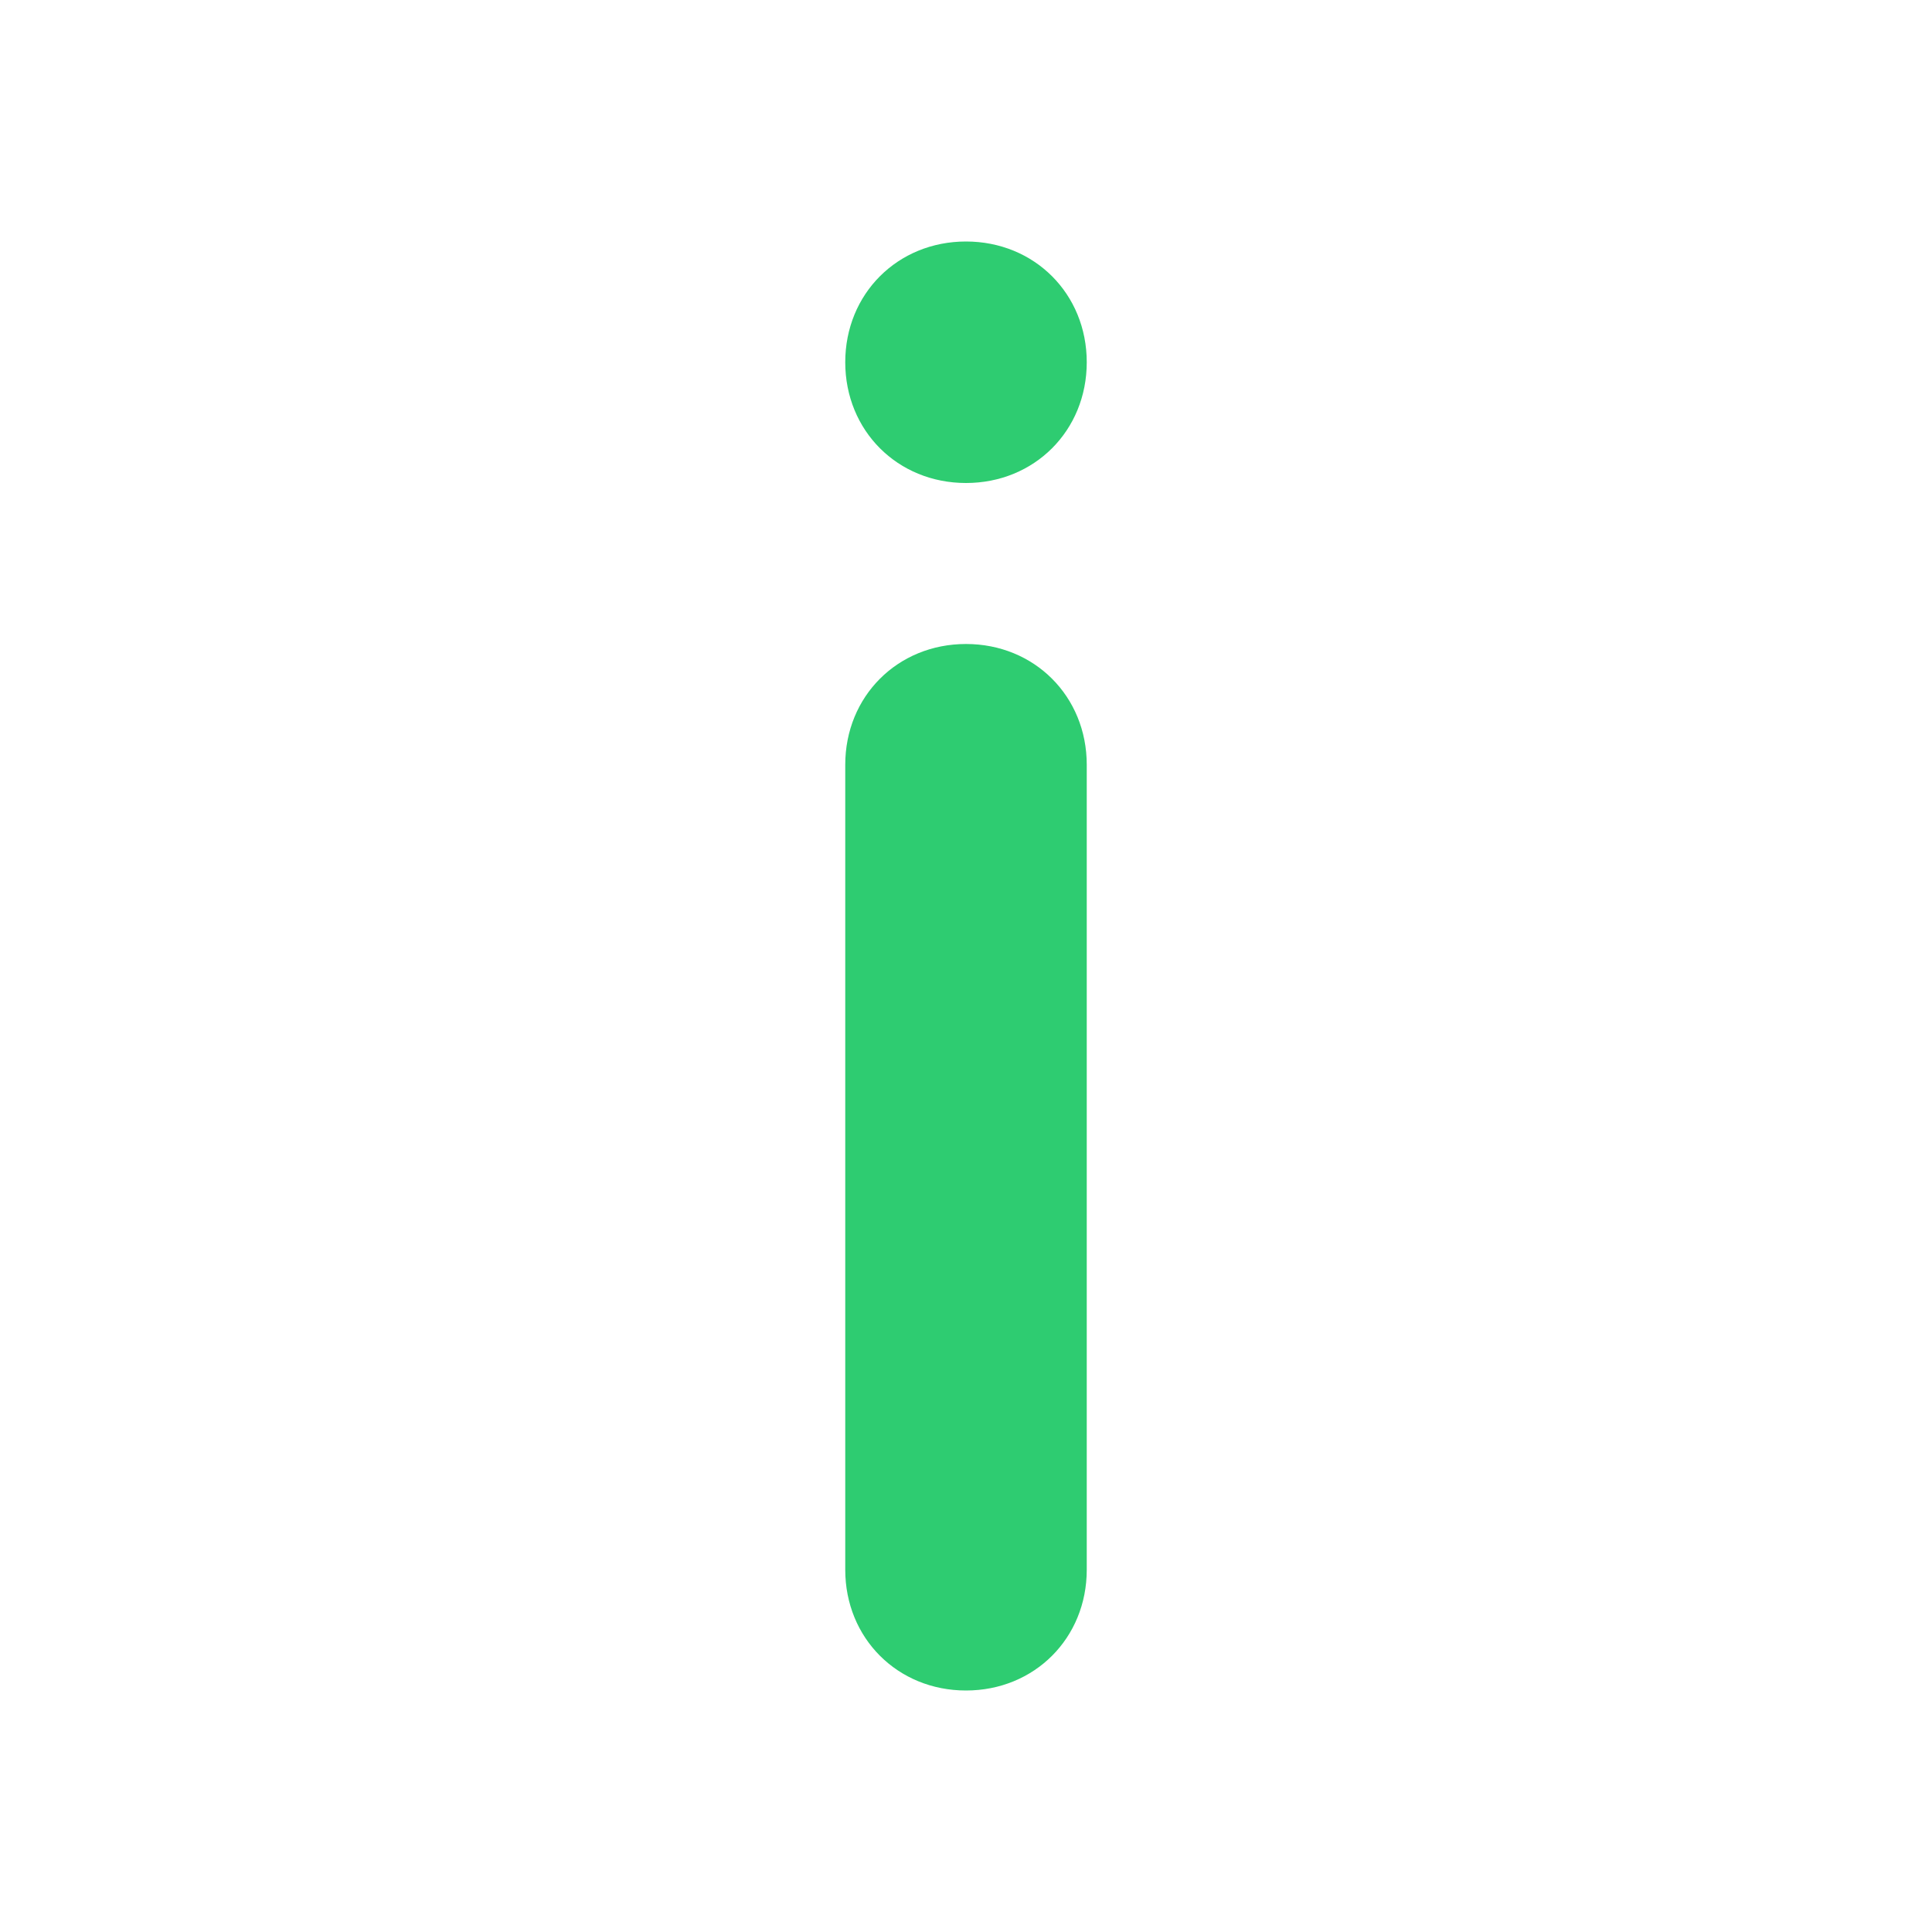
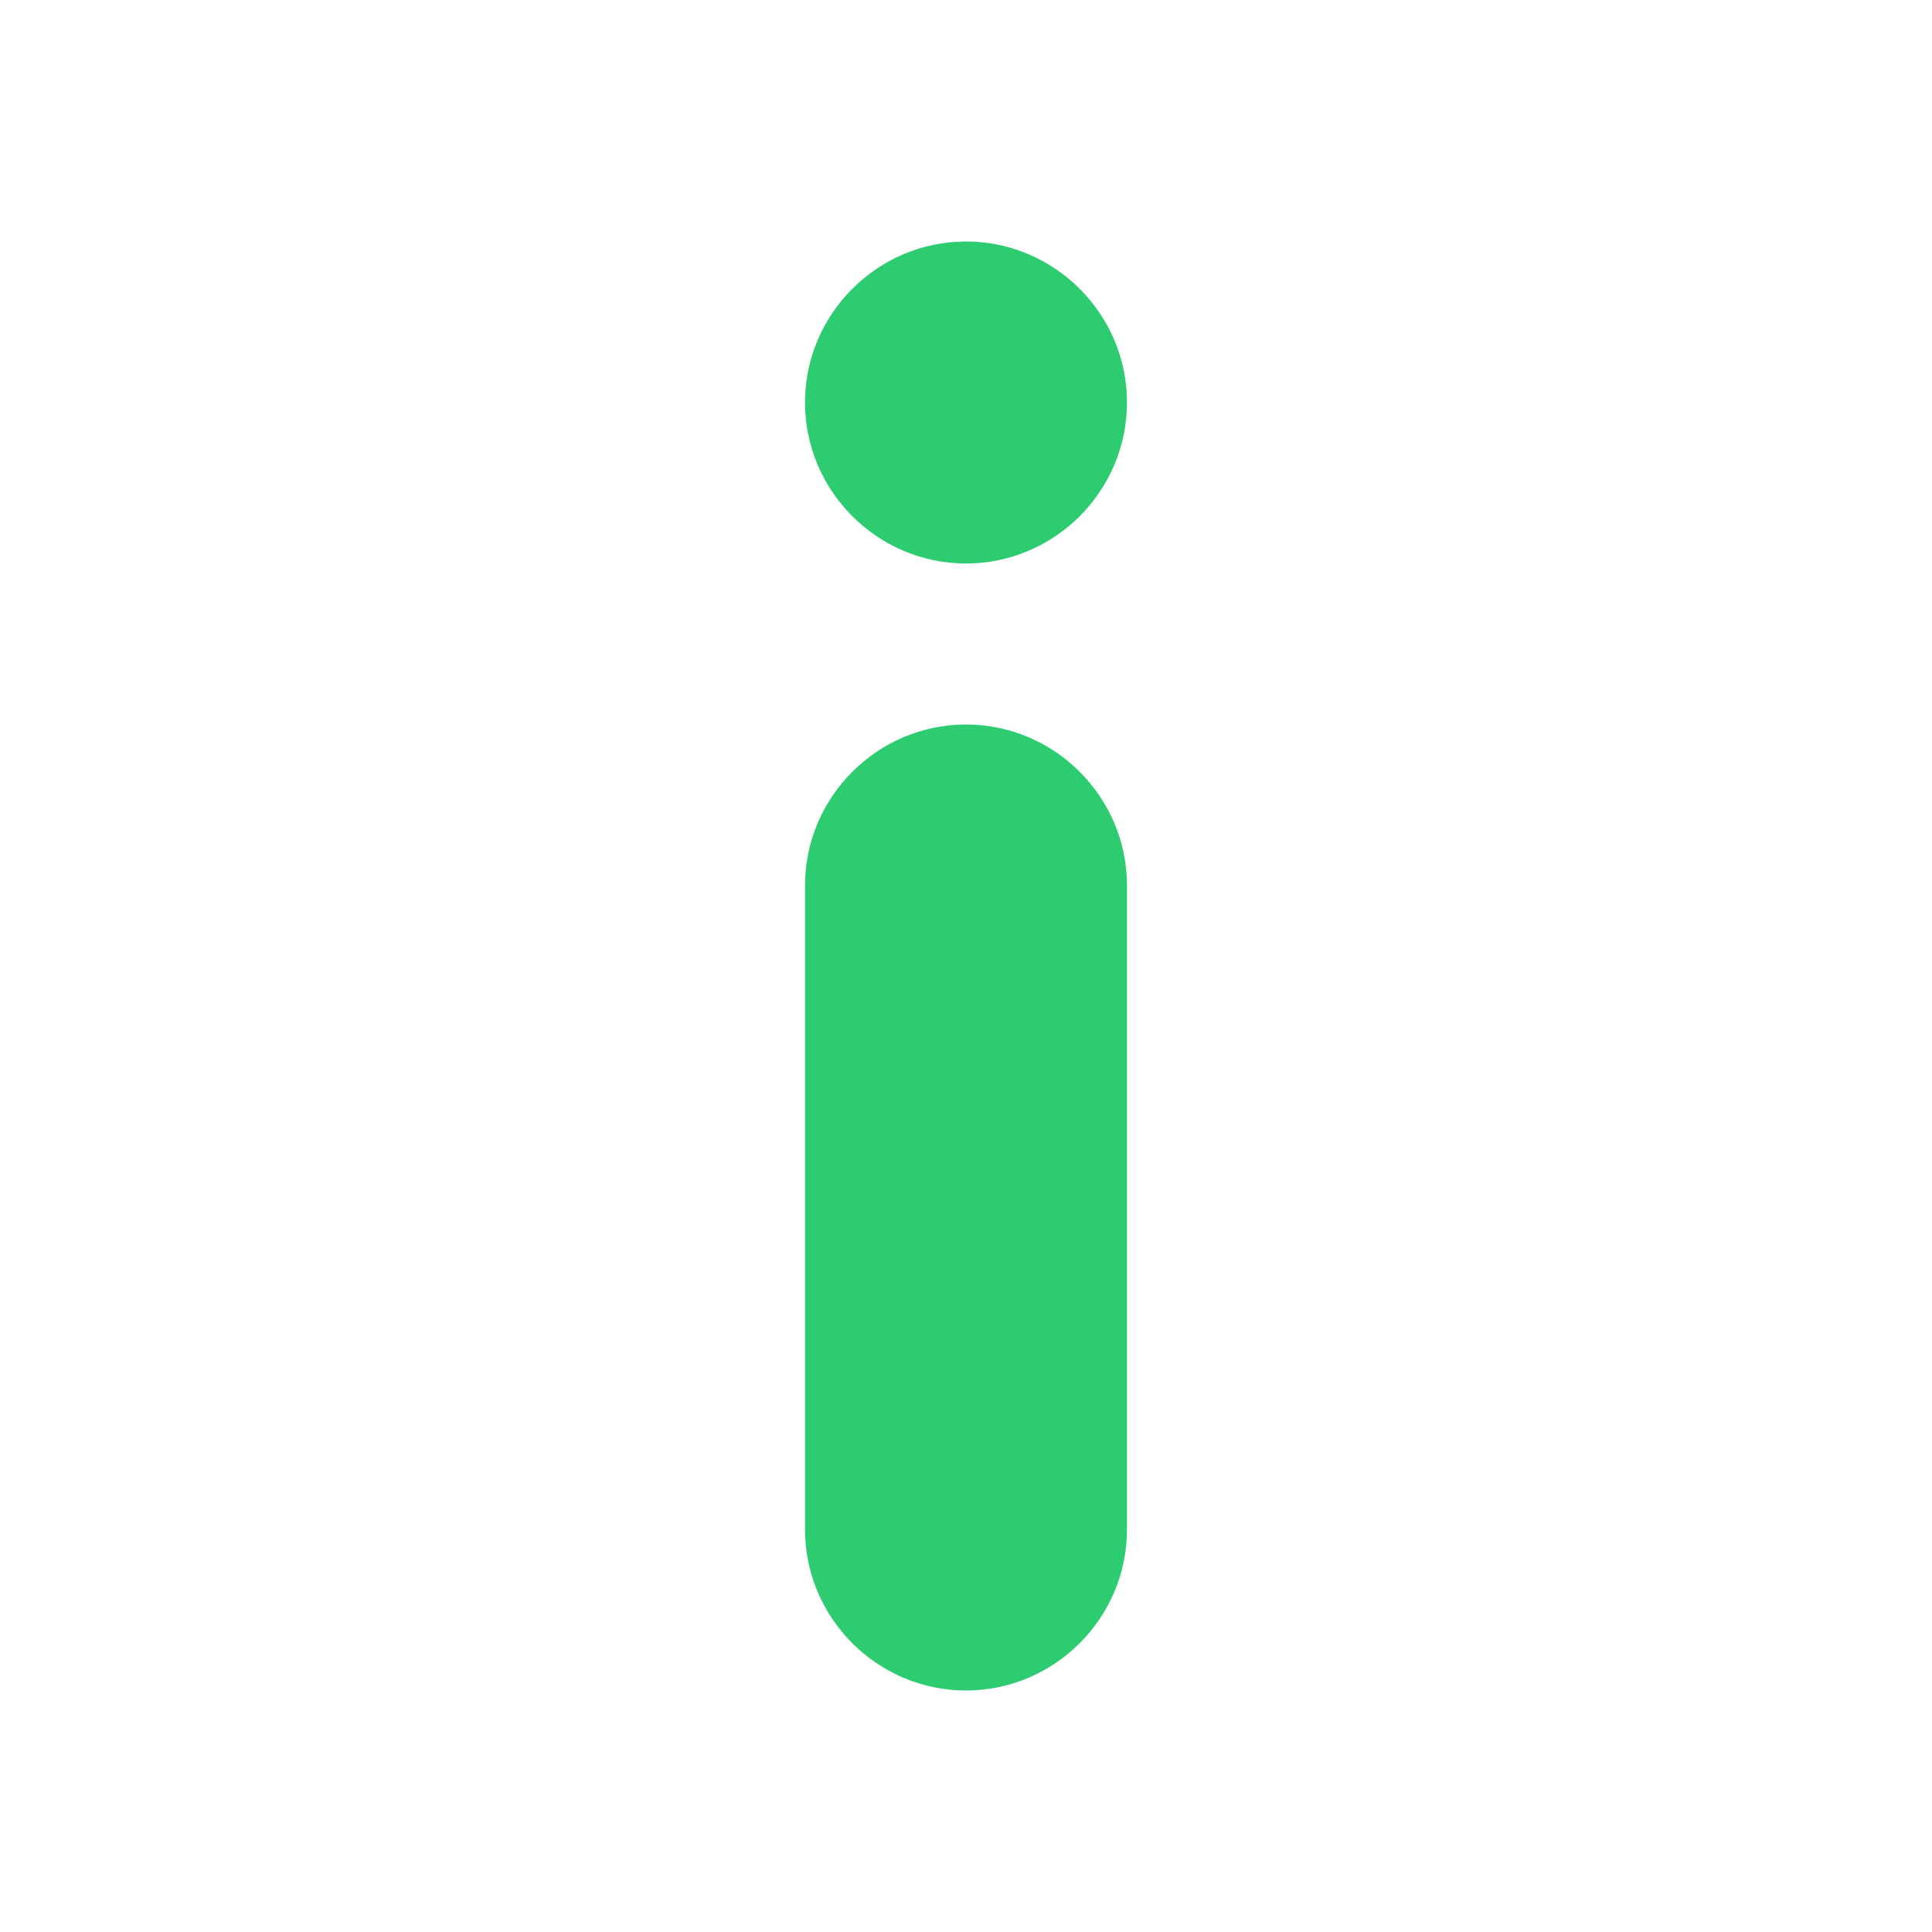
- <svg xmlns="http://www.w3.org/2000/svg" class="icon" viewBox="0 0 1024 1024" width="200" height="200">
-   <path d="M512 256c36.267 0 64-27.733 64-64s-27.733-64-64-64-64 27.733-64 64 27.733 64 64 64zm0 85.333c-36.267 0-64 27.734-64 64V832c0 36.267 27.733 64 64 64s64-27.733 64-64V405.333c0-36.266-27.733-64-64-64z" fill="#2ecc71" />
+ <svg xmlns="http://www.w3.org/2000/svg" class="icon" viewBox="0 0 1024 1024" width="81" height="81">
+   <path d="M597.333 213.333c0 46.934-38.4 85.334-85.333 85.334s-85.333-38.4-85.333-85.334S465.067 128 512 128s85.333 38.4 85.333 85.333zm0 597.334C597.333 857.6 558.933 896 512 896s-85.333-38.4-85.333-85.333V469.333C426.667 422.4 465.067 384 512 384s85.333 38.4 85.333 85.333v341.334z" fill="#2ECC71" />
</svg>
